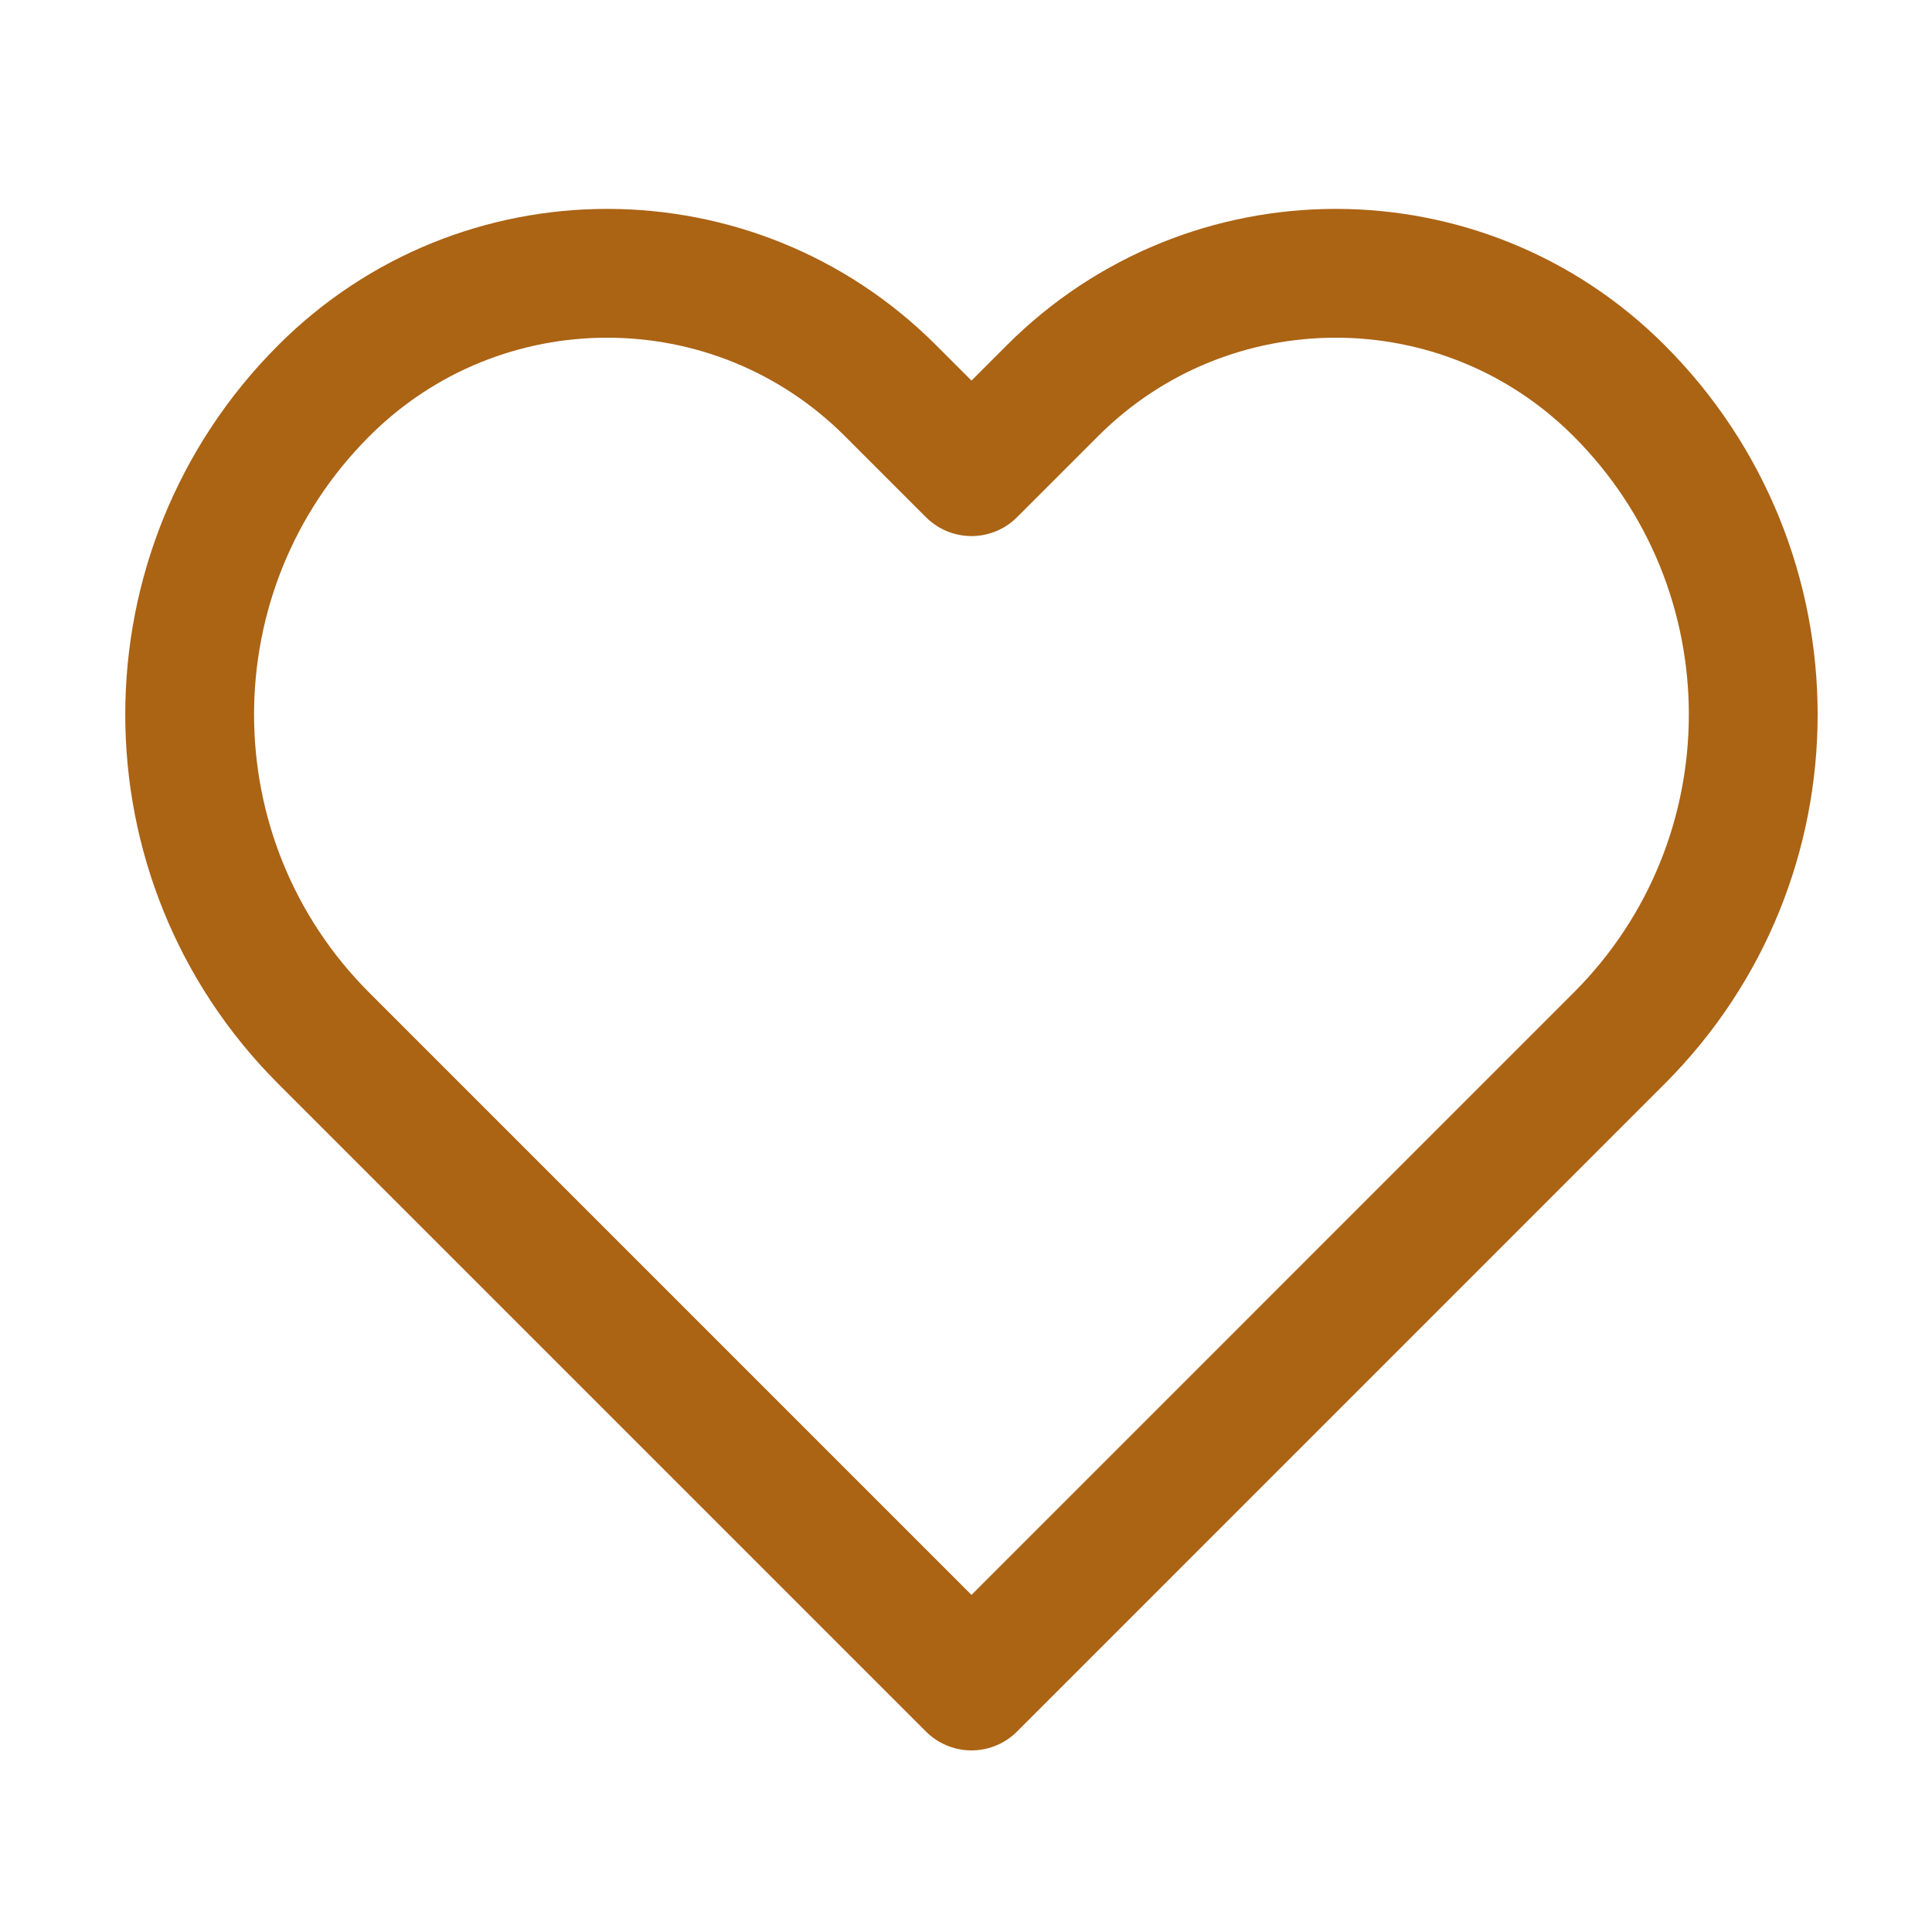
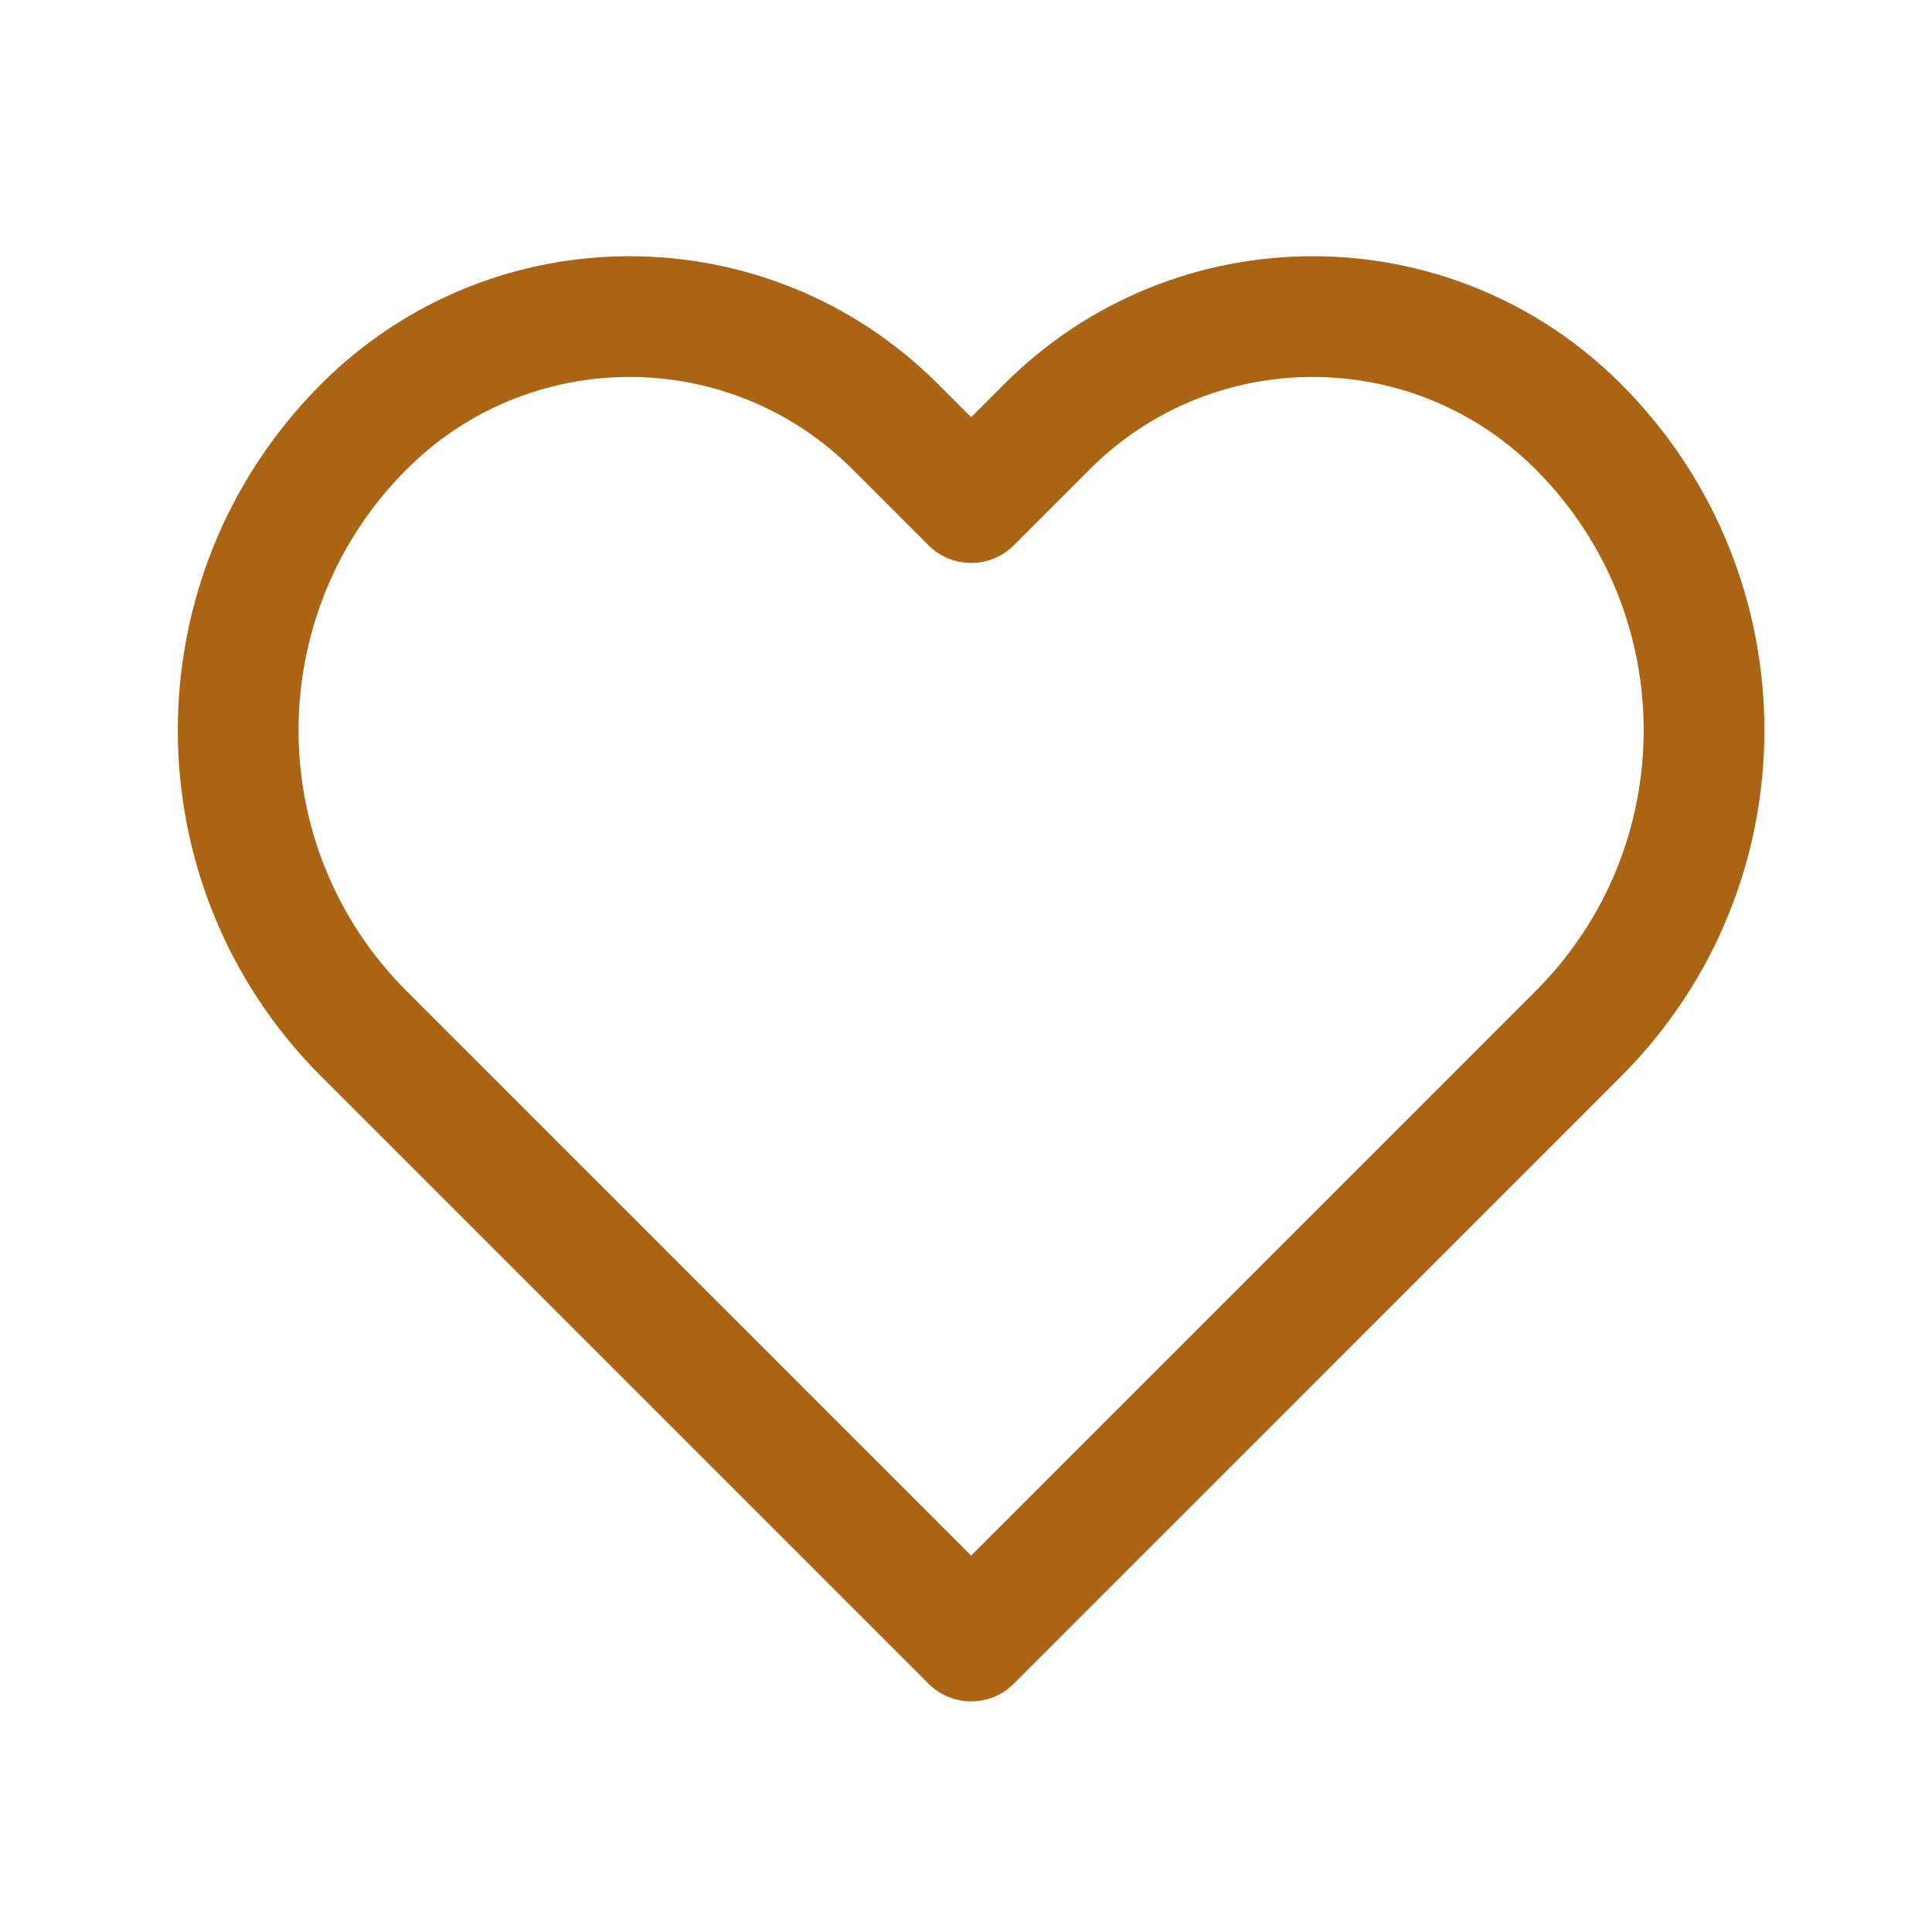
- <svg xmlns="http://www.w3.org/2000/svg" width="20" height="20" viewBox="33.75 119.75 22.50 22.50" fill="none">
+ <svg xmlns="http://www.w3.org/2000/svg" width="24" height="24" viewBox="33.00 119.00 24.00 24.00" fill="none">
  <path d="M45.064 125.243L46.007 124.3C47.829 122.477 50.784 122.477 52.606 124.3C54.689 126.383 54.689 129.76 52.606 131.842L45.064 139.385L37.521 131.842C35.438 129.76 35.438 126.383 37.521 124.3C39.344 122.477 42.298 122.477 44.121 124.3L45.064 125.243Z" stroke-width="1.5" stroke-linejoin="round" stroke="#AB6314" />
</svg>
